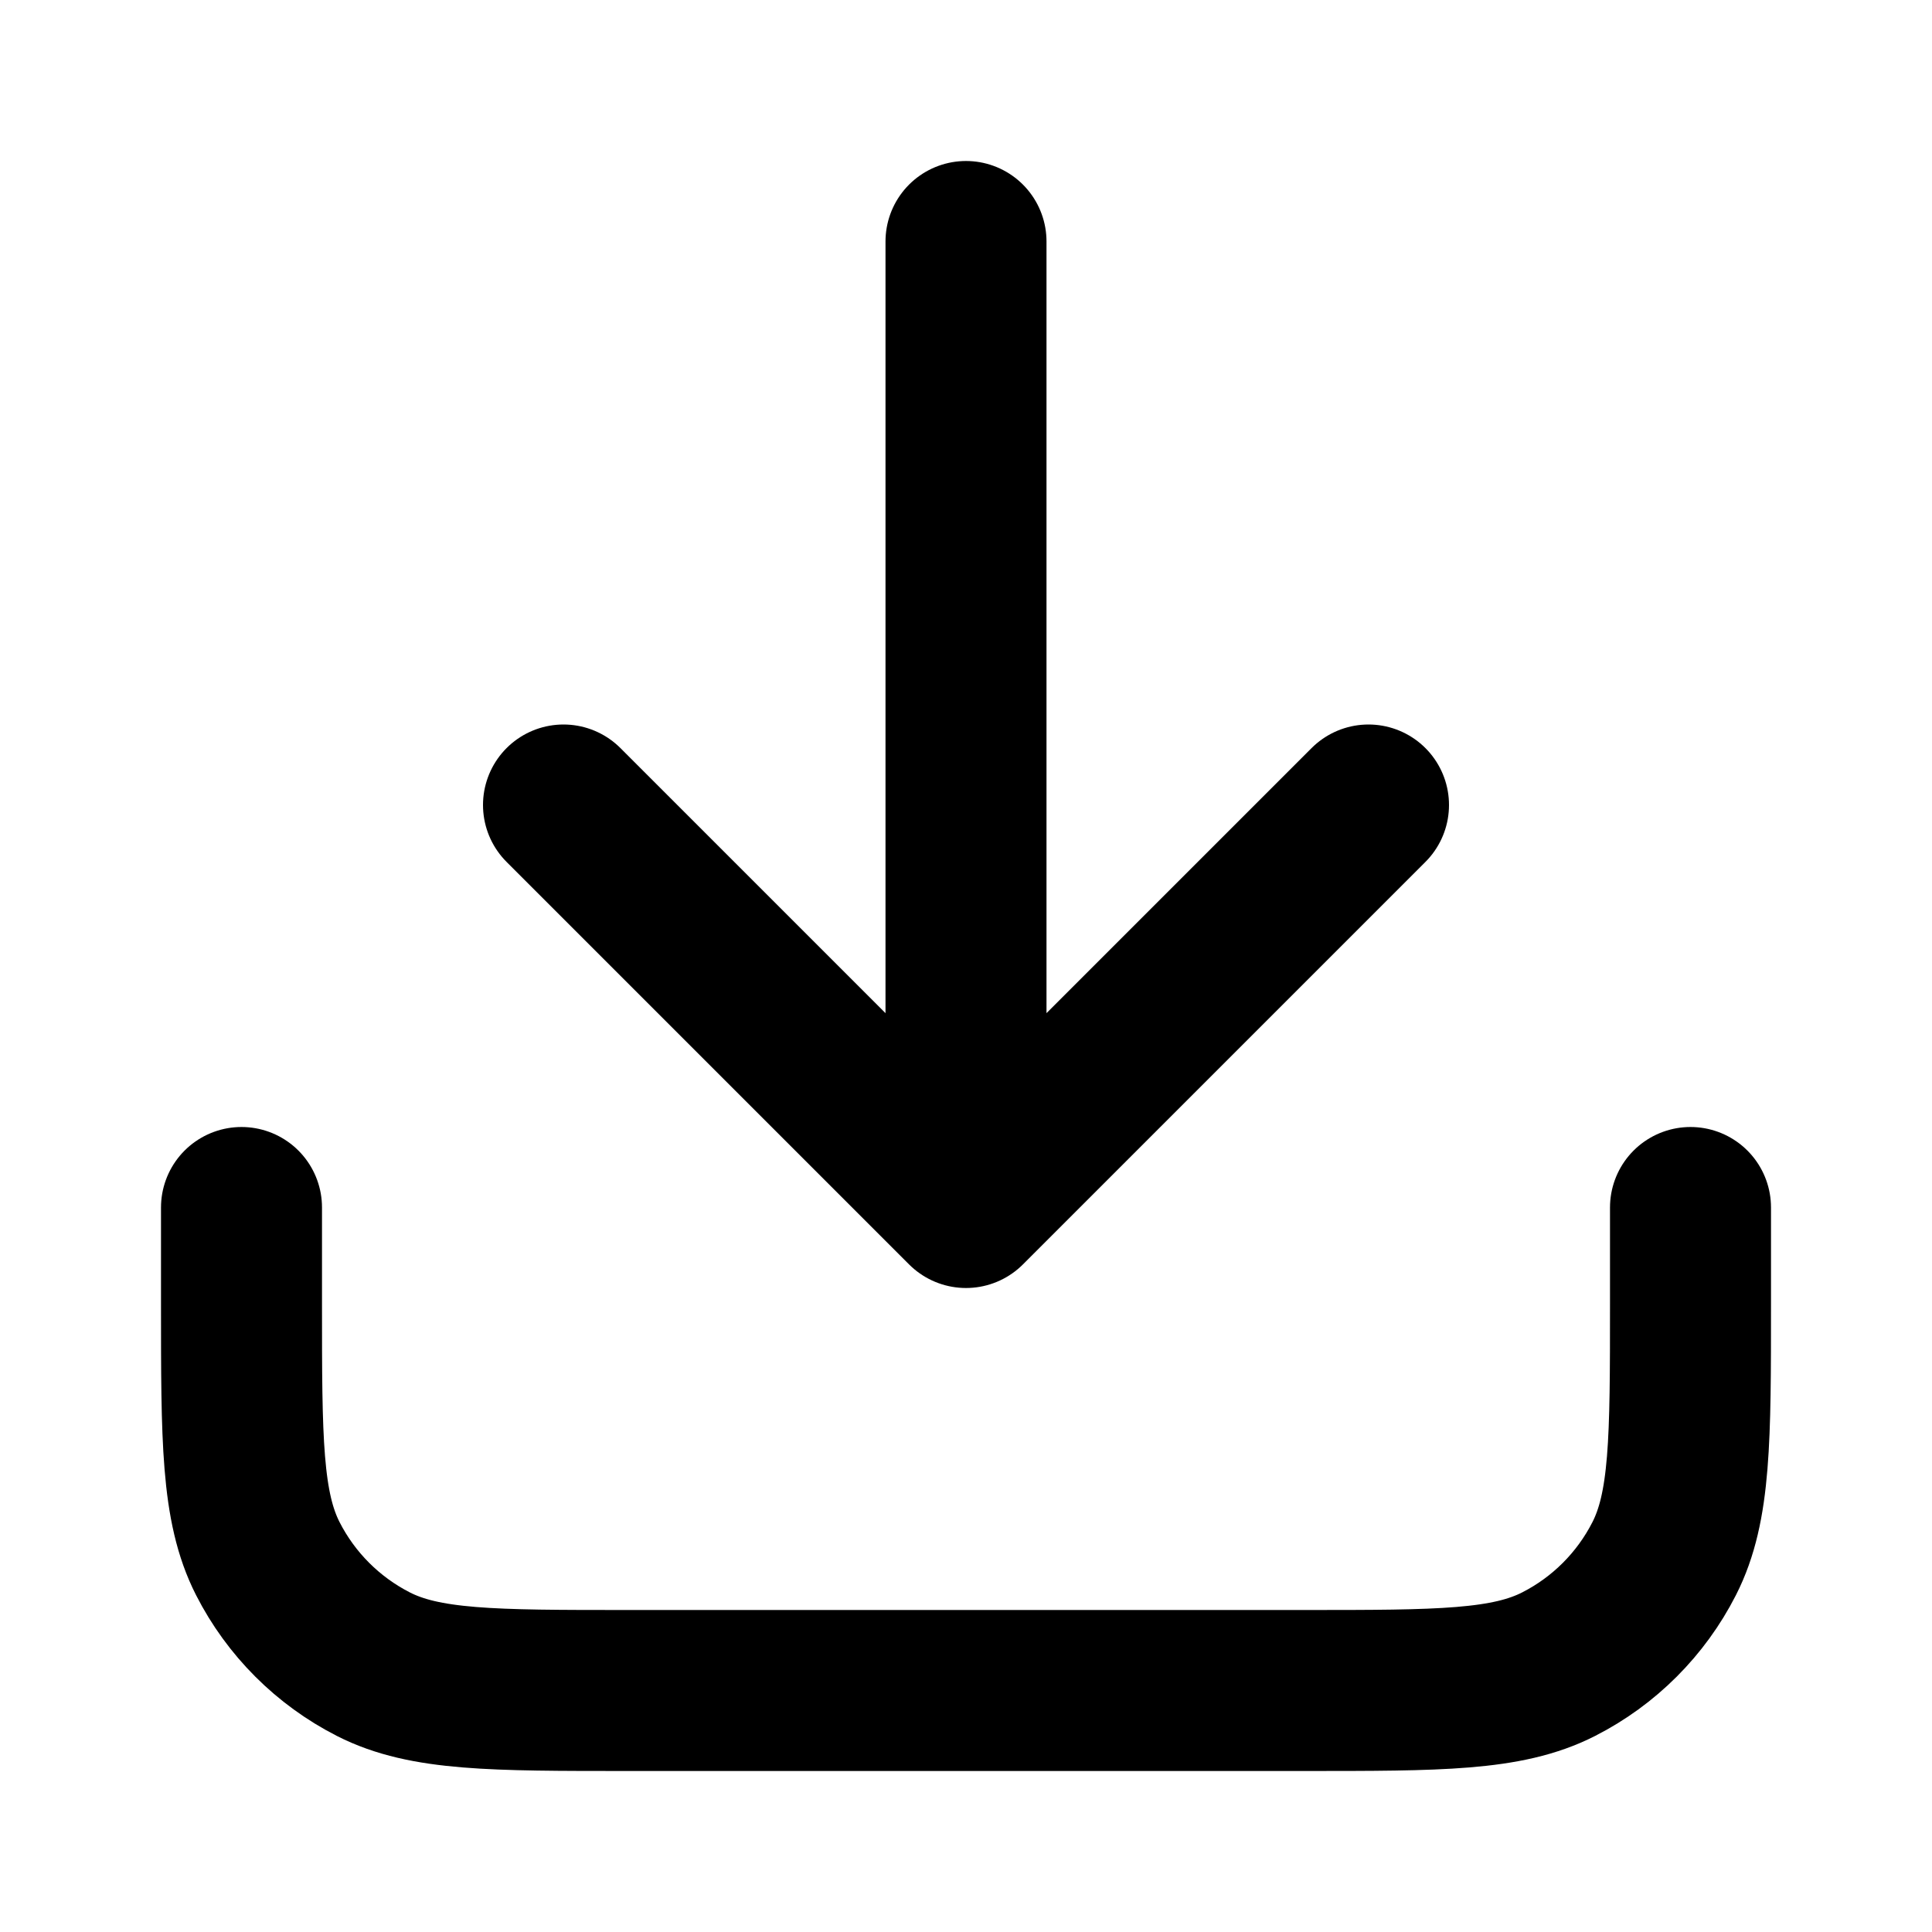
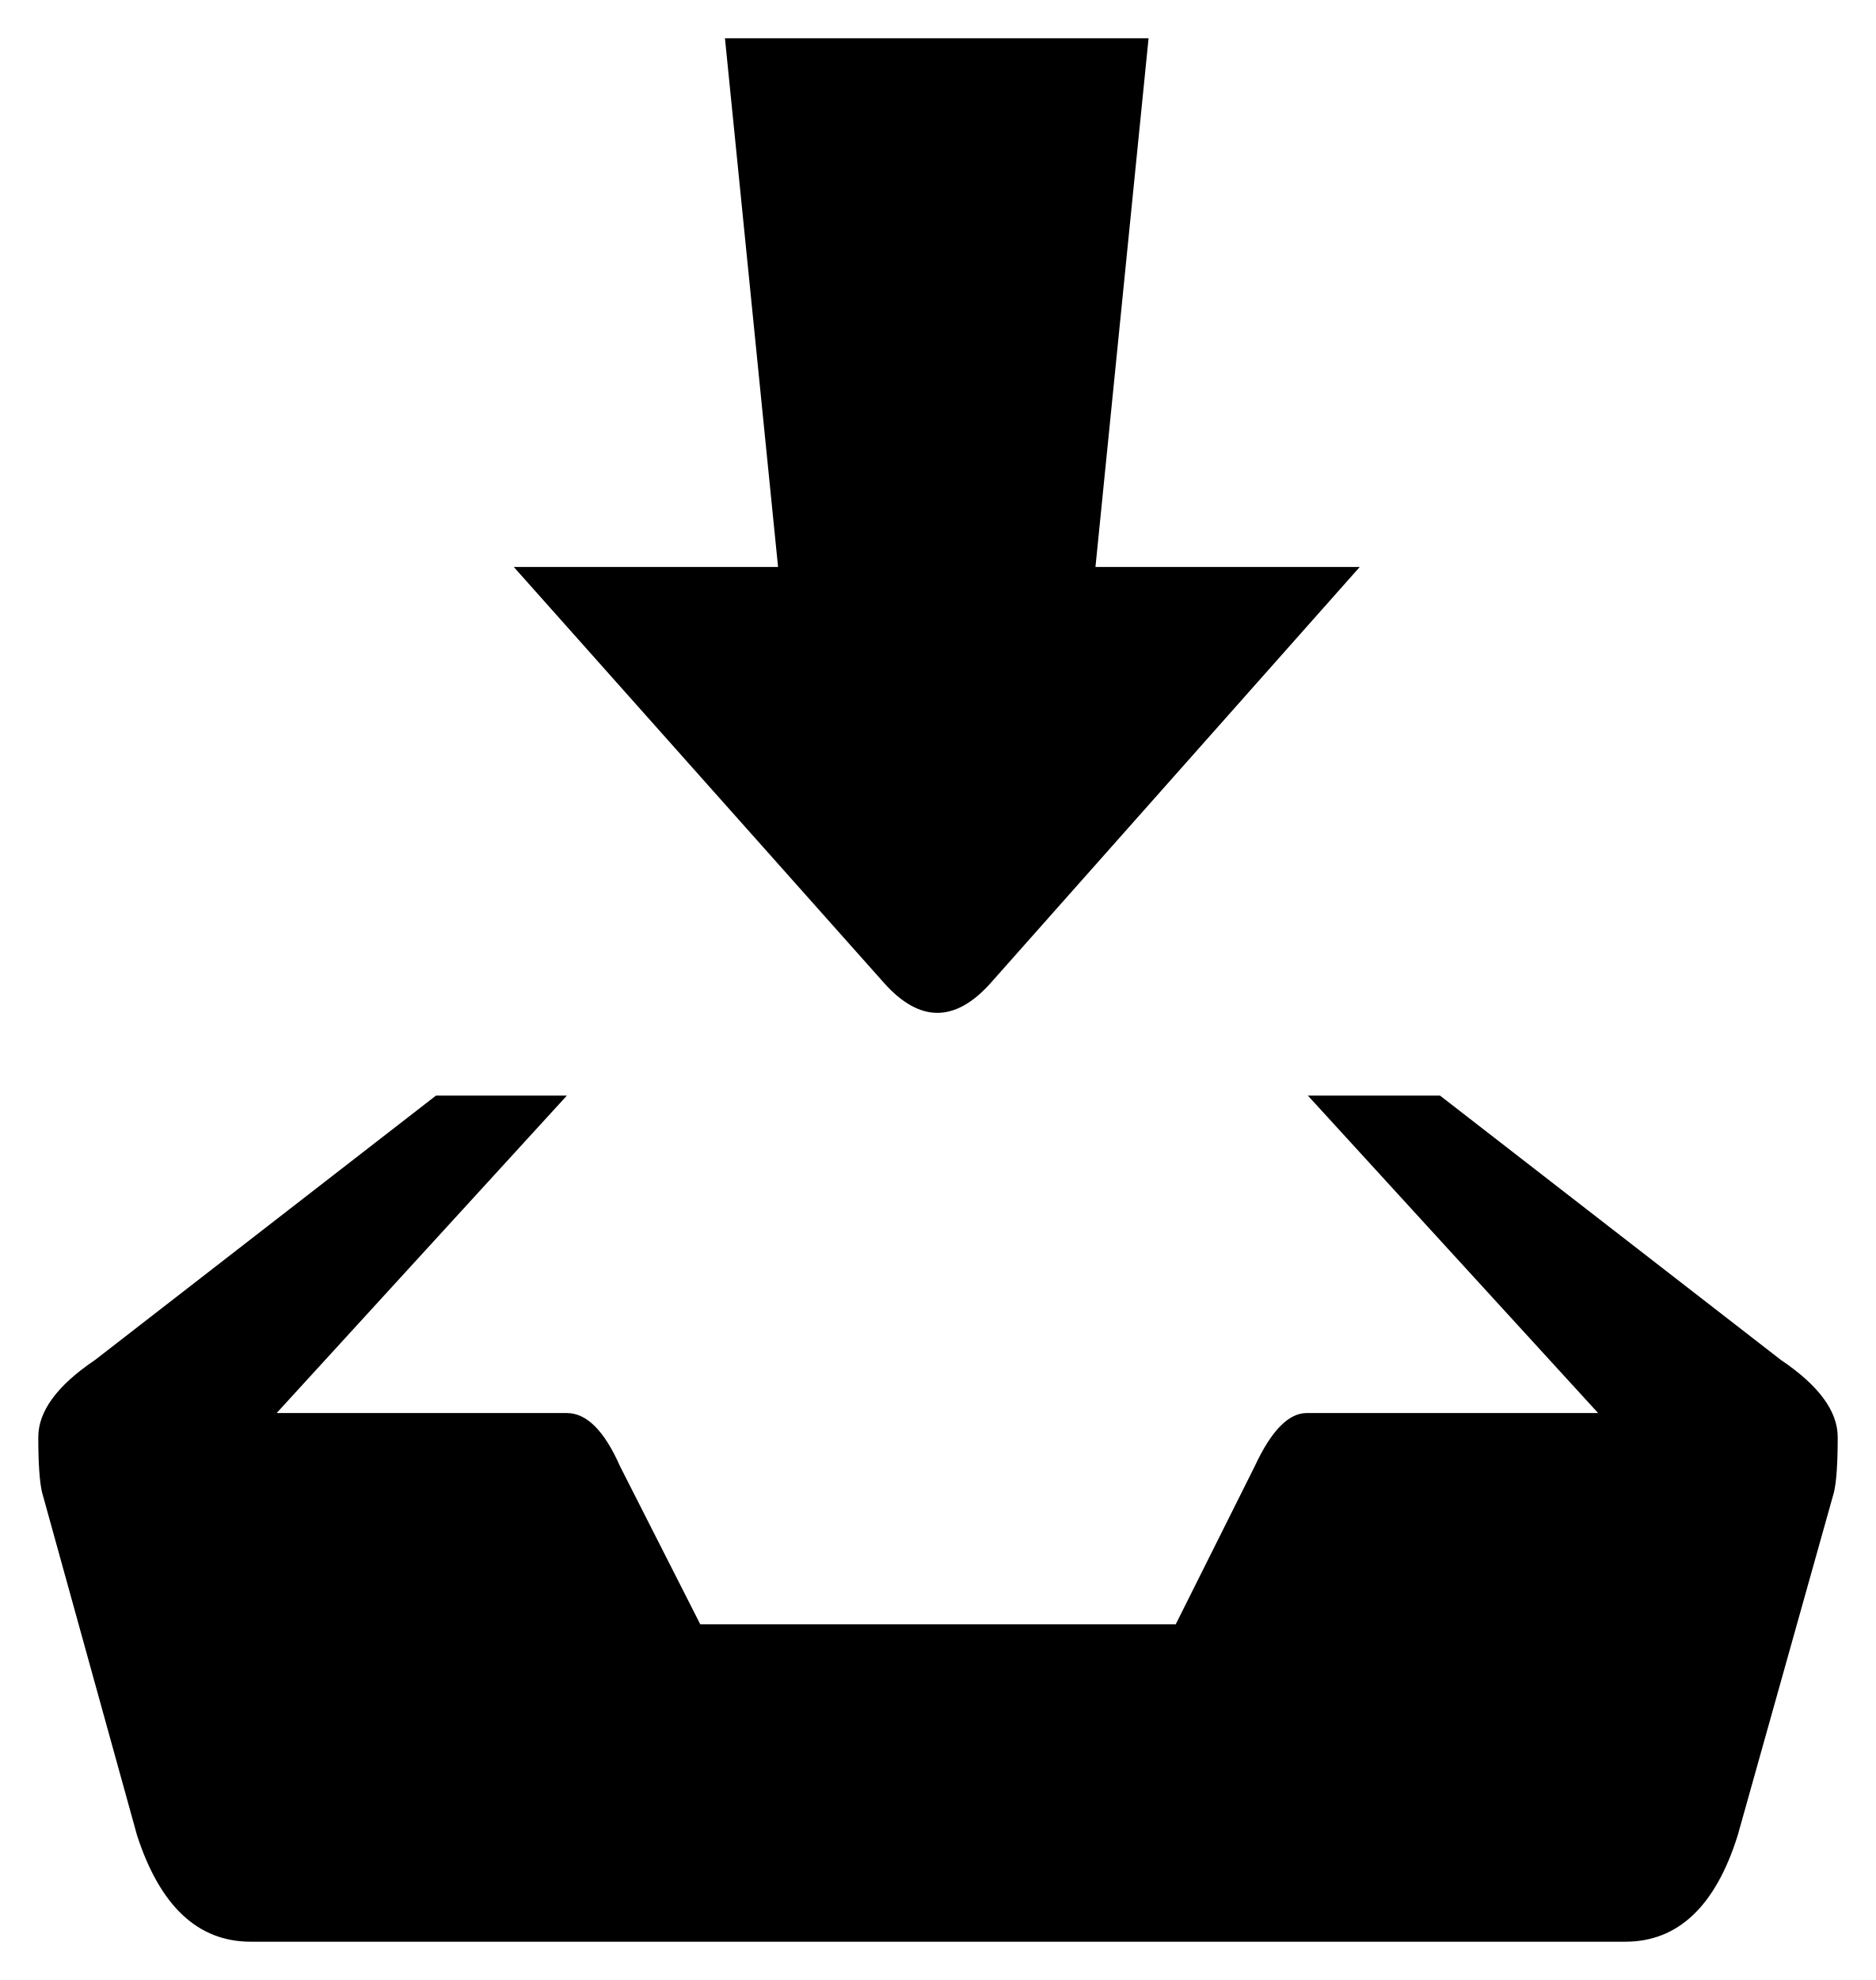
- <svg xmlns="http://www.w3.org/2000/svg" width="800px" height="800px" viewBox="0 0 24 24" fill="none">
-   <path d="M21 15V16.2C21 17.88 21 18.72 20.673 19.362C20.385 19.927 19.927 20.385 19.362 20.673C18.72 21 17.88 21 16.2 21H7.8C6.12 21 5.28 21 4.638 20.673C4.074 20.385 3.615 19.927 3.327 19.362C3 18.72 3 17.88 3 16.2V15M17 10L12 15M12 15L7 10M12 15V3" stroke="#000000" stroke-width="2" stroke-linecap="round" stroke-linejoin="round" />
+ <svg xmlns="http://www.w3.org/2000/svg" viewBox="-31 -1397 1519 1603">
+   <path transform="scale(1,-1)" fill="currentColor" d="M685 601 385 938H599L556 1366H899L856 938H1070L771 601Q728 553 685 601ZM172 -175Q108 -175 80 -89L3 189Q0 202 0.0 233.5Q0 265 46 296L322 510H428L193 253H428Q452 253 471 210L536 82H921L985 210Q1005 253 1027 253H1263L1028 510H1135L1411 296Q1457 265 1457.0 233.5Q1457 202 1454 189L1376 -89Q1349 -175 1285 -175Z" />
</svg>
